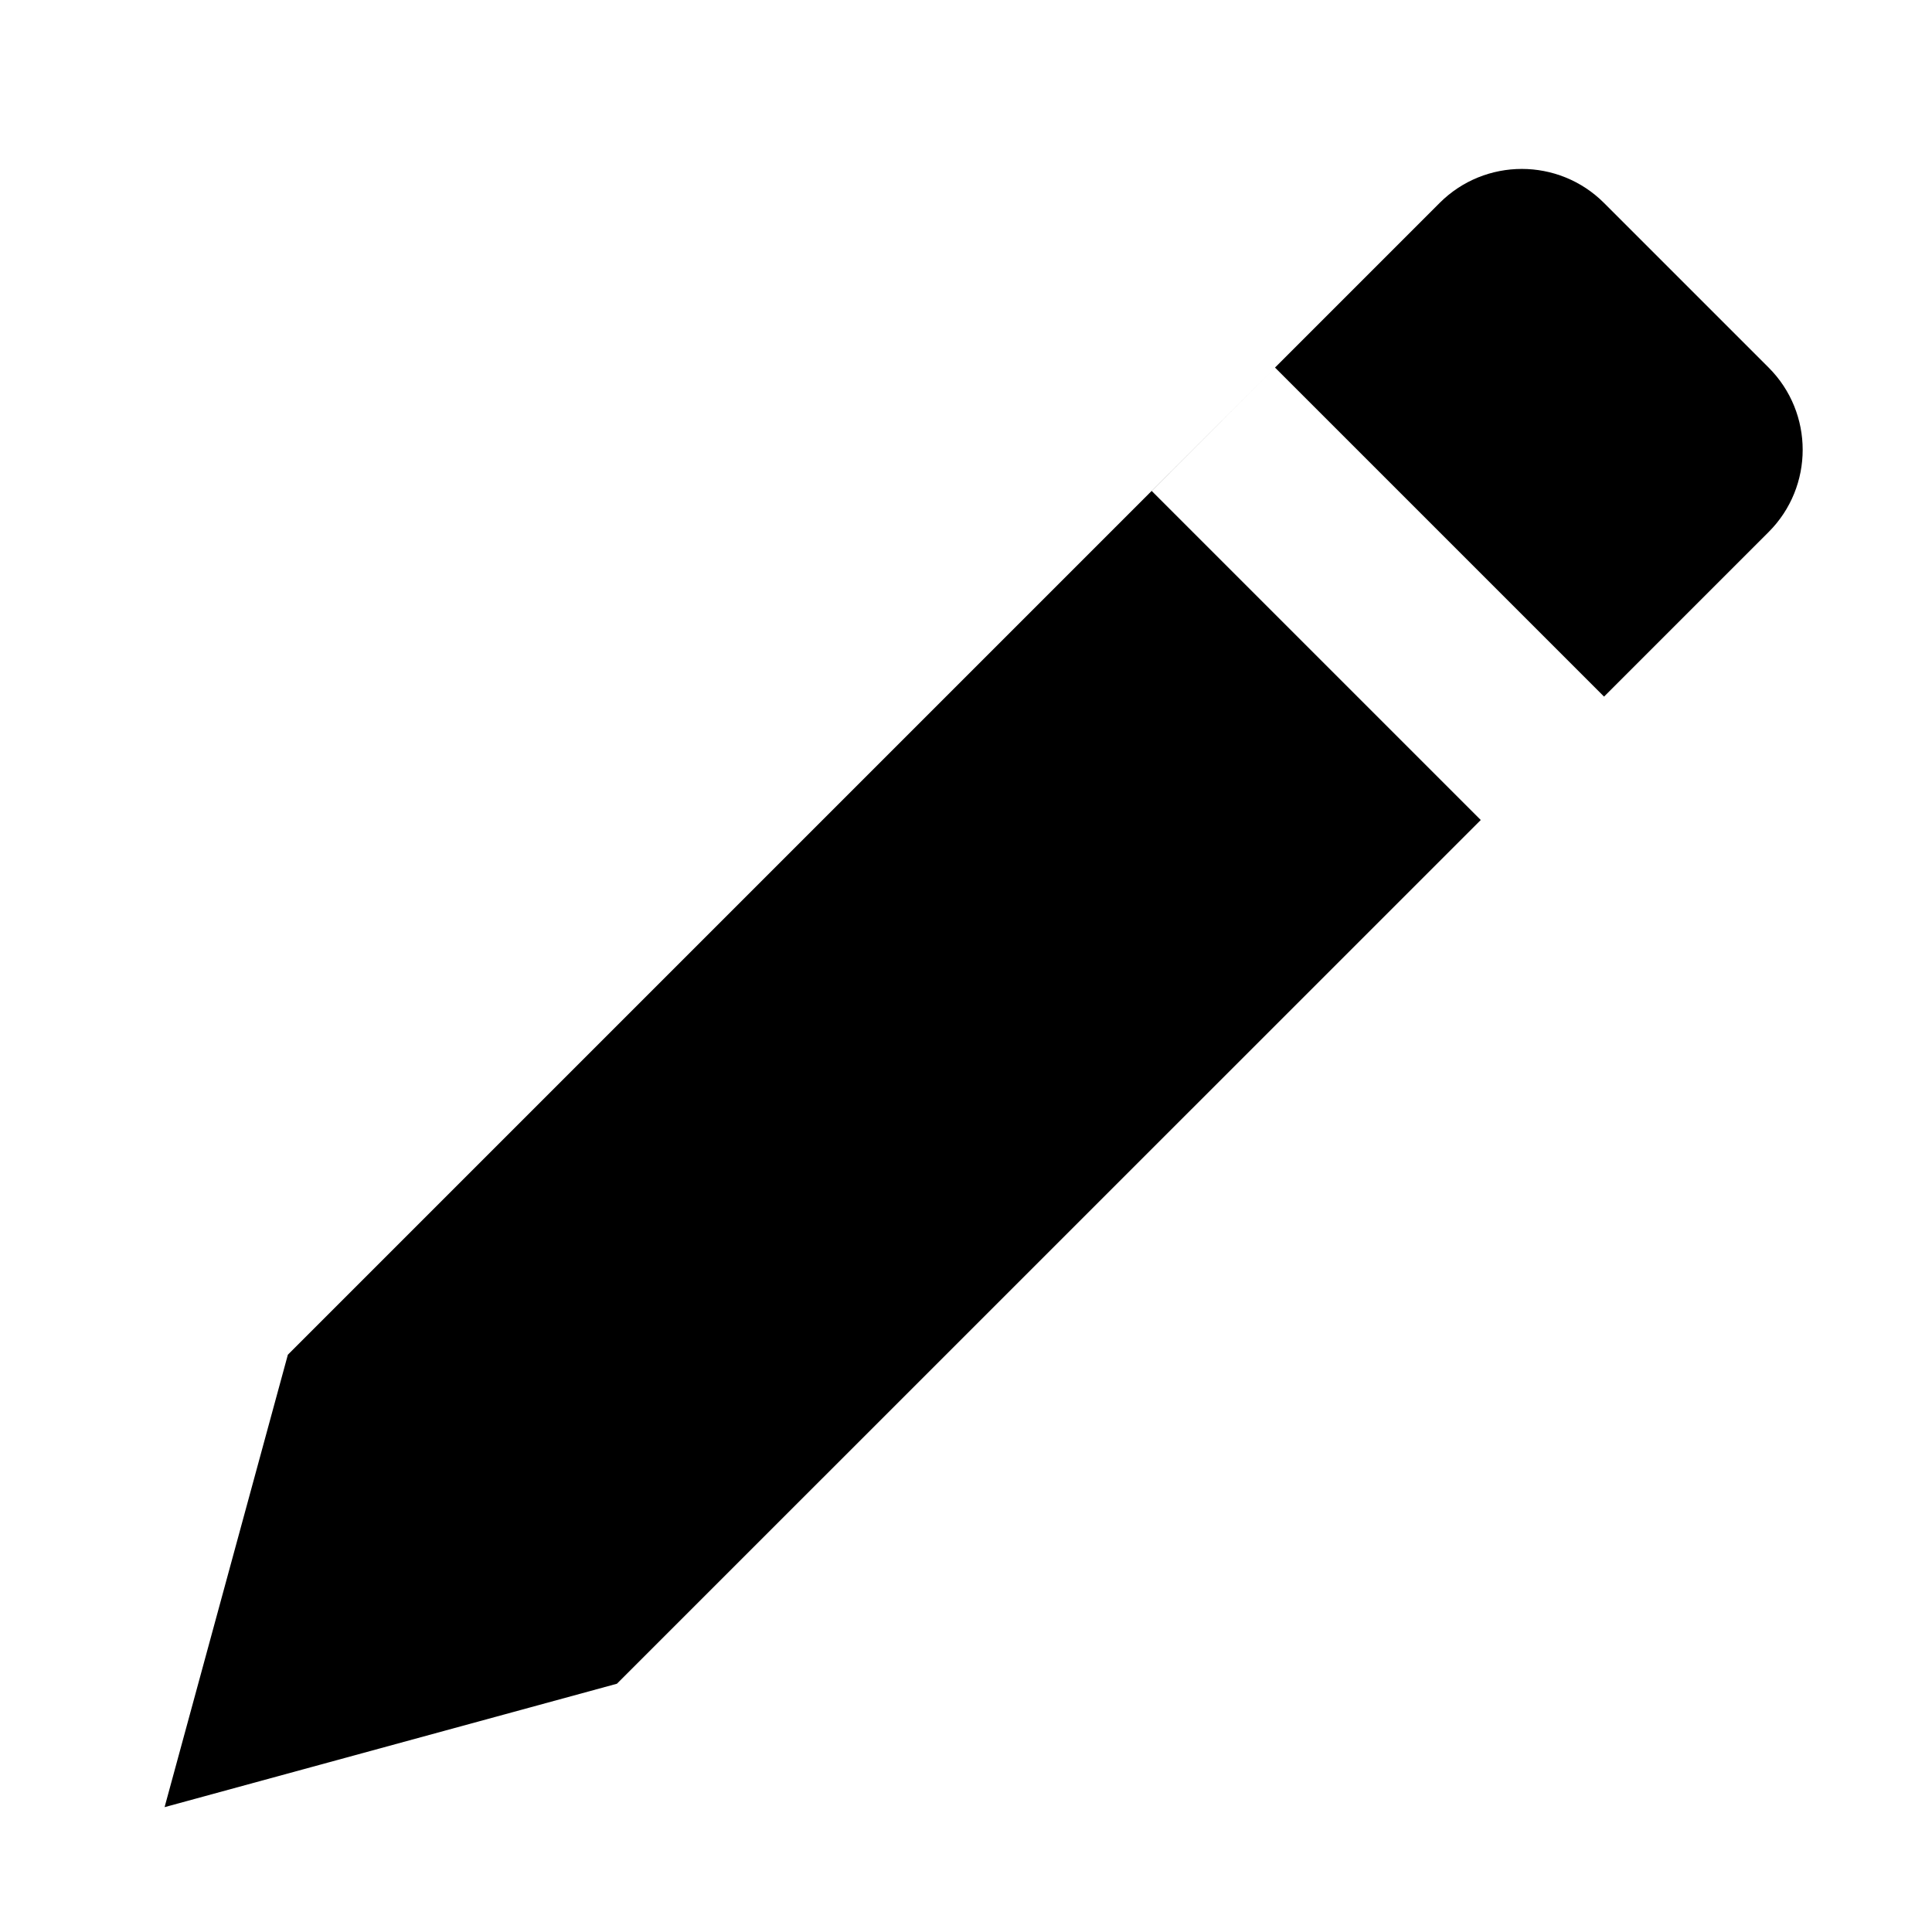
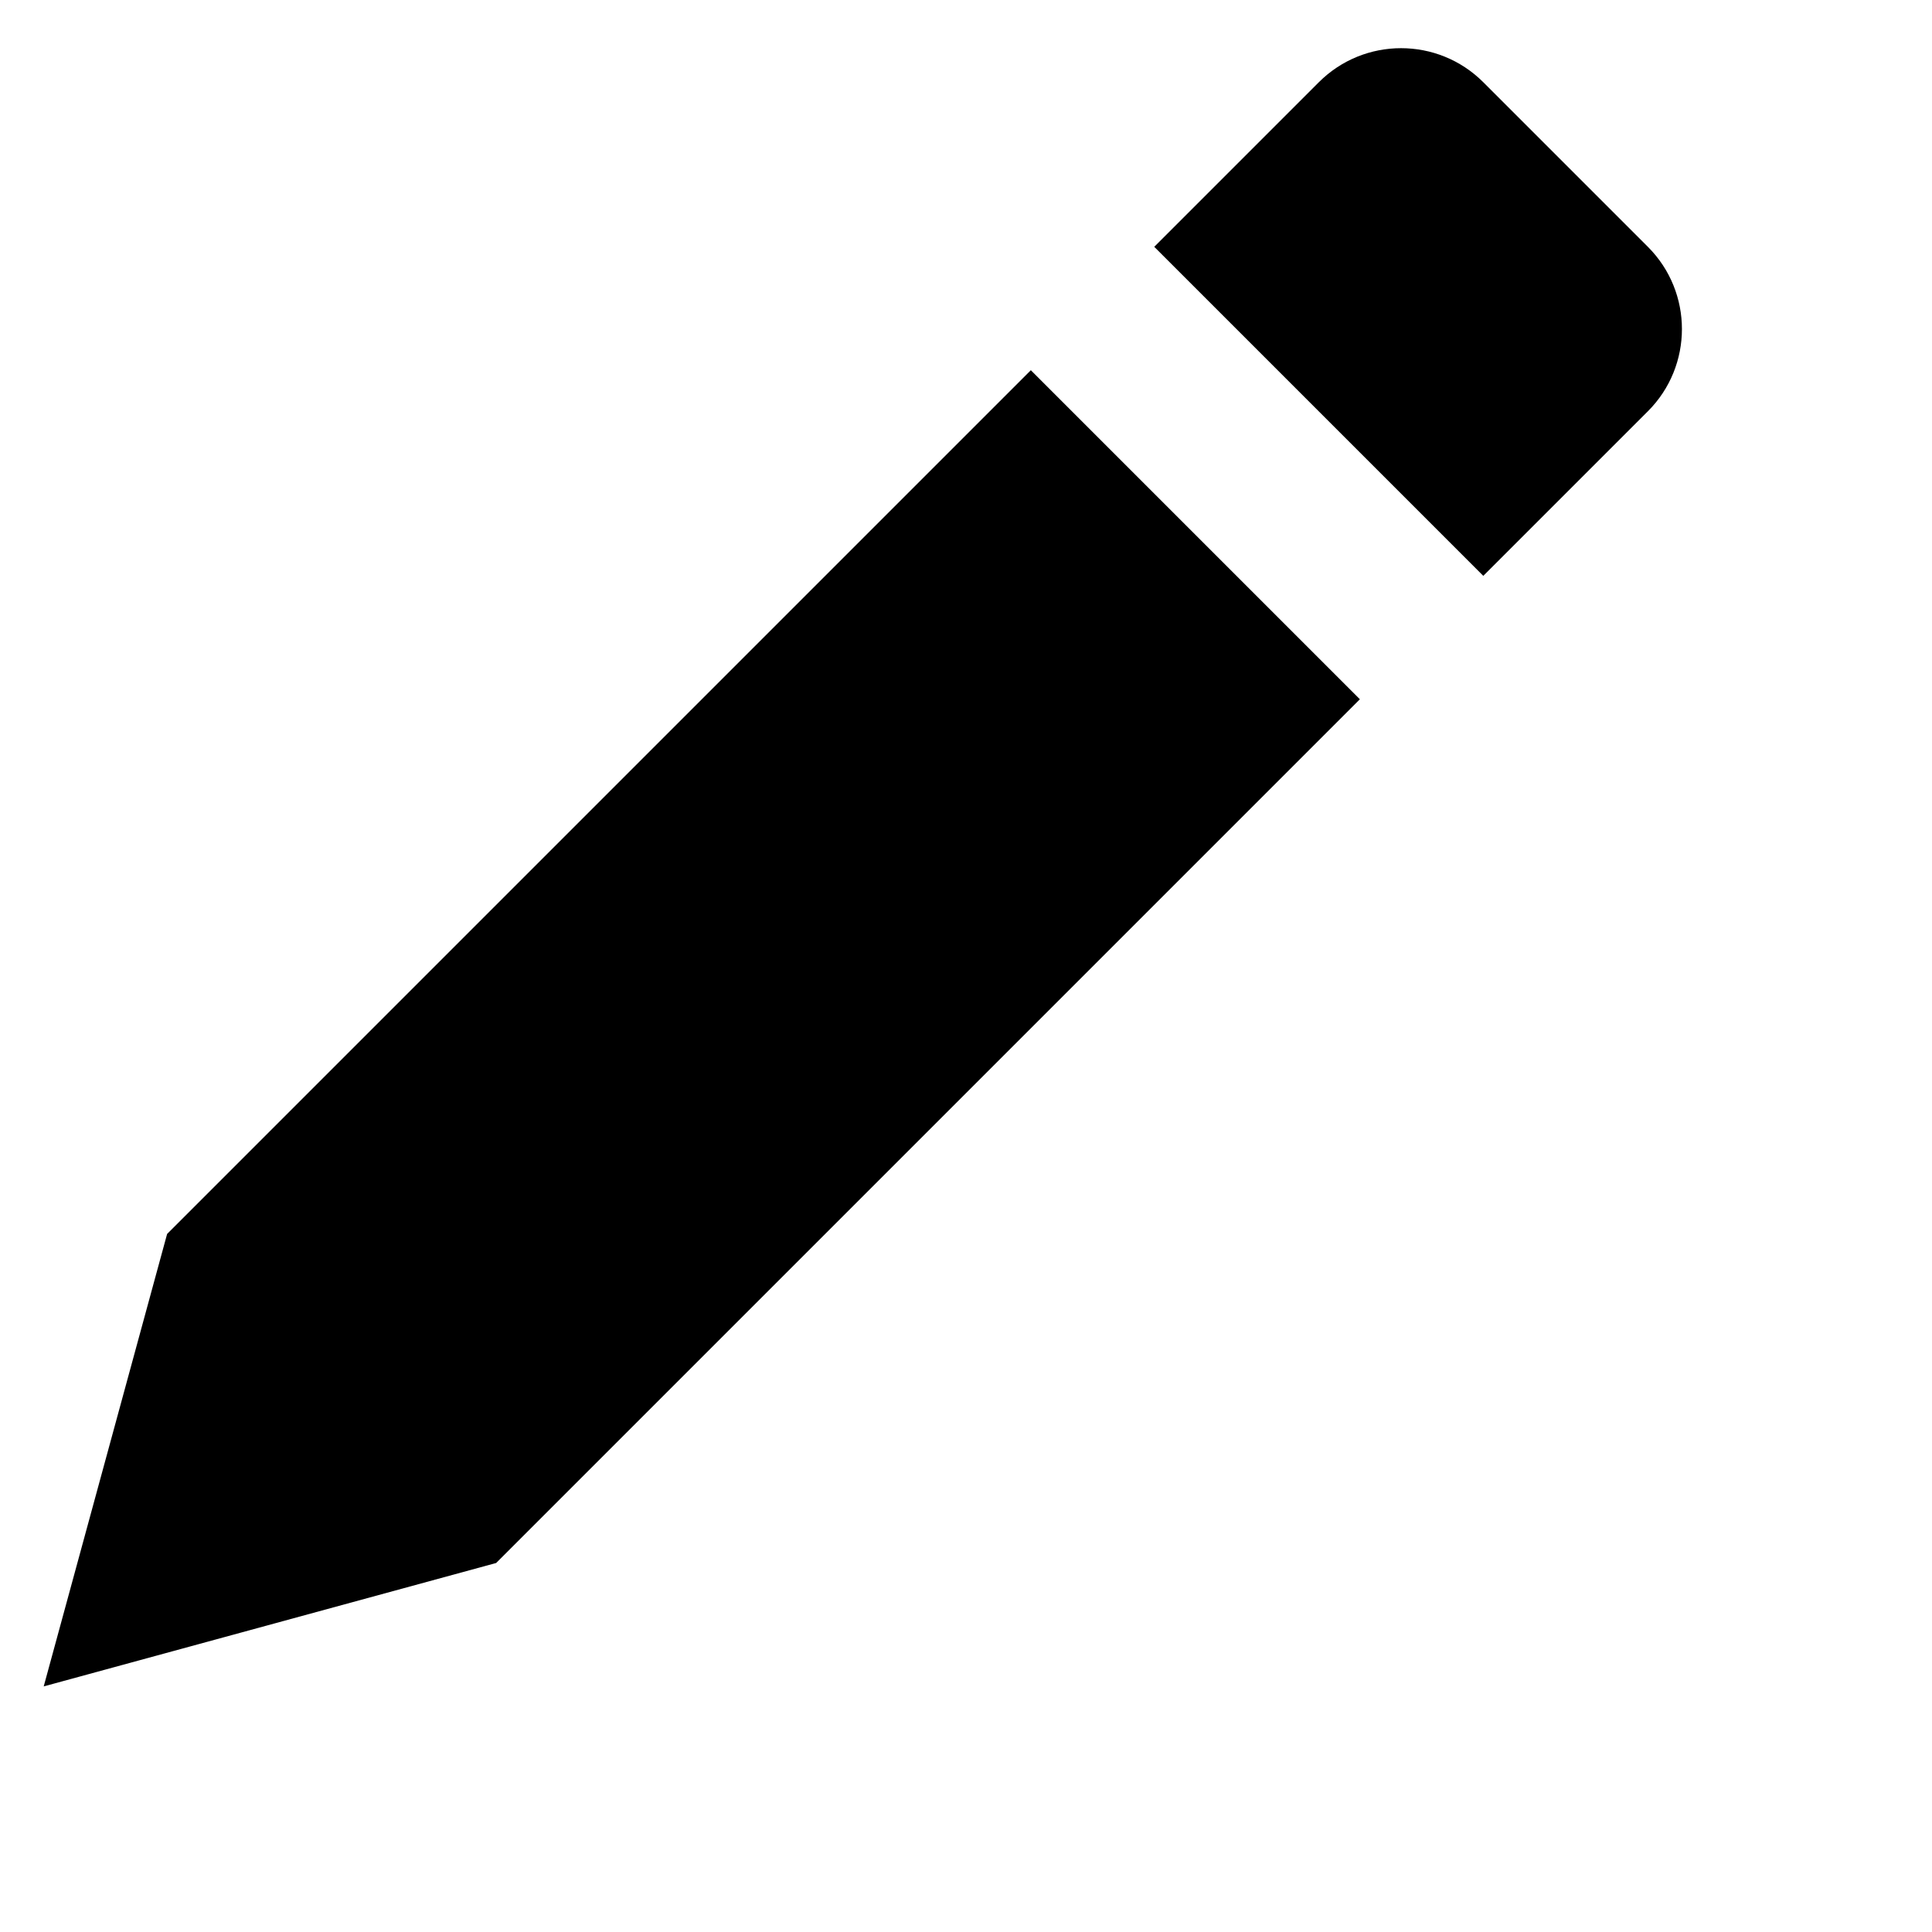
<svg xmlns="http://www.w3.org/2000/svg" width="16" height="16" viewBox="0 0 16 16" fill="none">
-   <g clip-path="url(#clip0)">
-     <path fill-rule="evenodd" clip-rule="evenodd" d="M11.922 1.681C12.298 1.305 12.908 1.305 13.284 1.681L14.647 3.044C15.023 3.42 15.023 4.03 14.647 4.406L13.284 5.769L10.559 3.044L9.538 4.066L12.263 6.791L5.109 13.944L1.363 14.966L2.384 11.219L11.922 1.681Z" fill="#000000" />
-   </g>
-   <defs>
-     <clipPath id="clip0">
-       <rect width="16" height="16" fill="#000000" />
-     </clipPath>
-   </defs>
+   <path d="M10.922 0.681C11.298 0.305 11.908 0.305 12.284 0.681L13.647 2.044C14.023 2.42 14.023 3.03 13.647 3.406L12.284 4.769L9.559 2.044L8.537 3.066L11.262 5.791L4.109 12.944L0.362 13.966L1.384 10.219L10.922 0.681Z" fill="#000" />
</svg>
